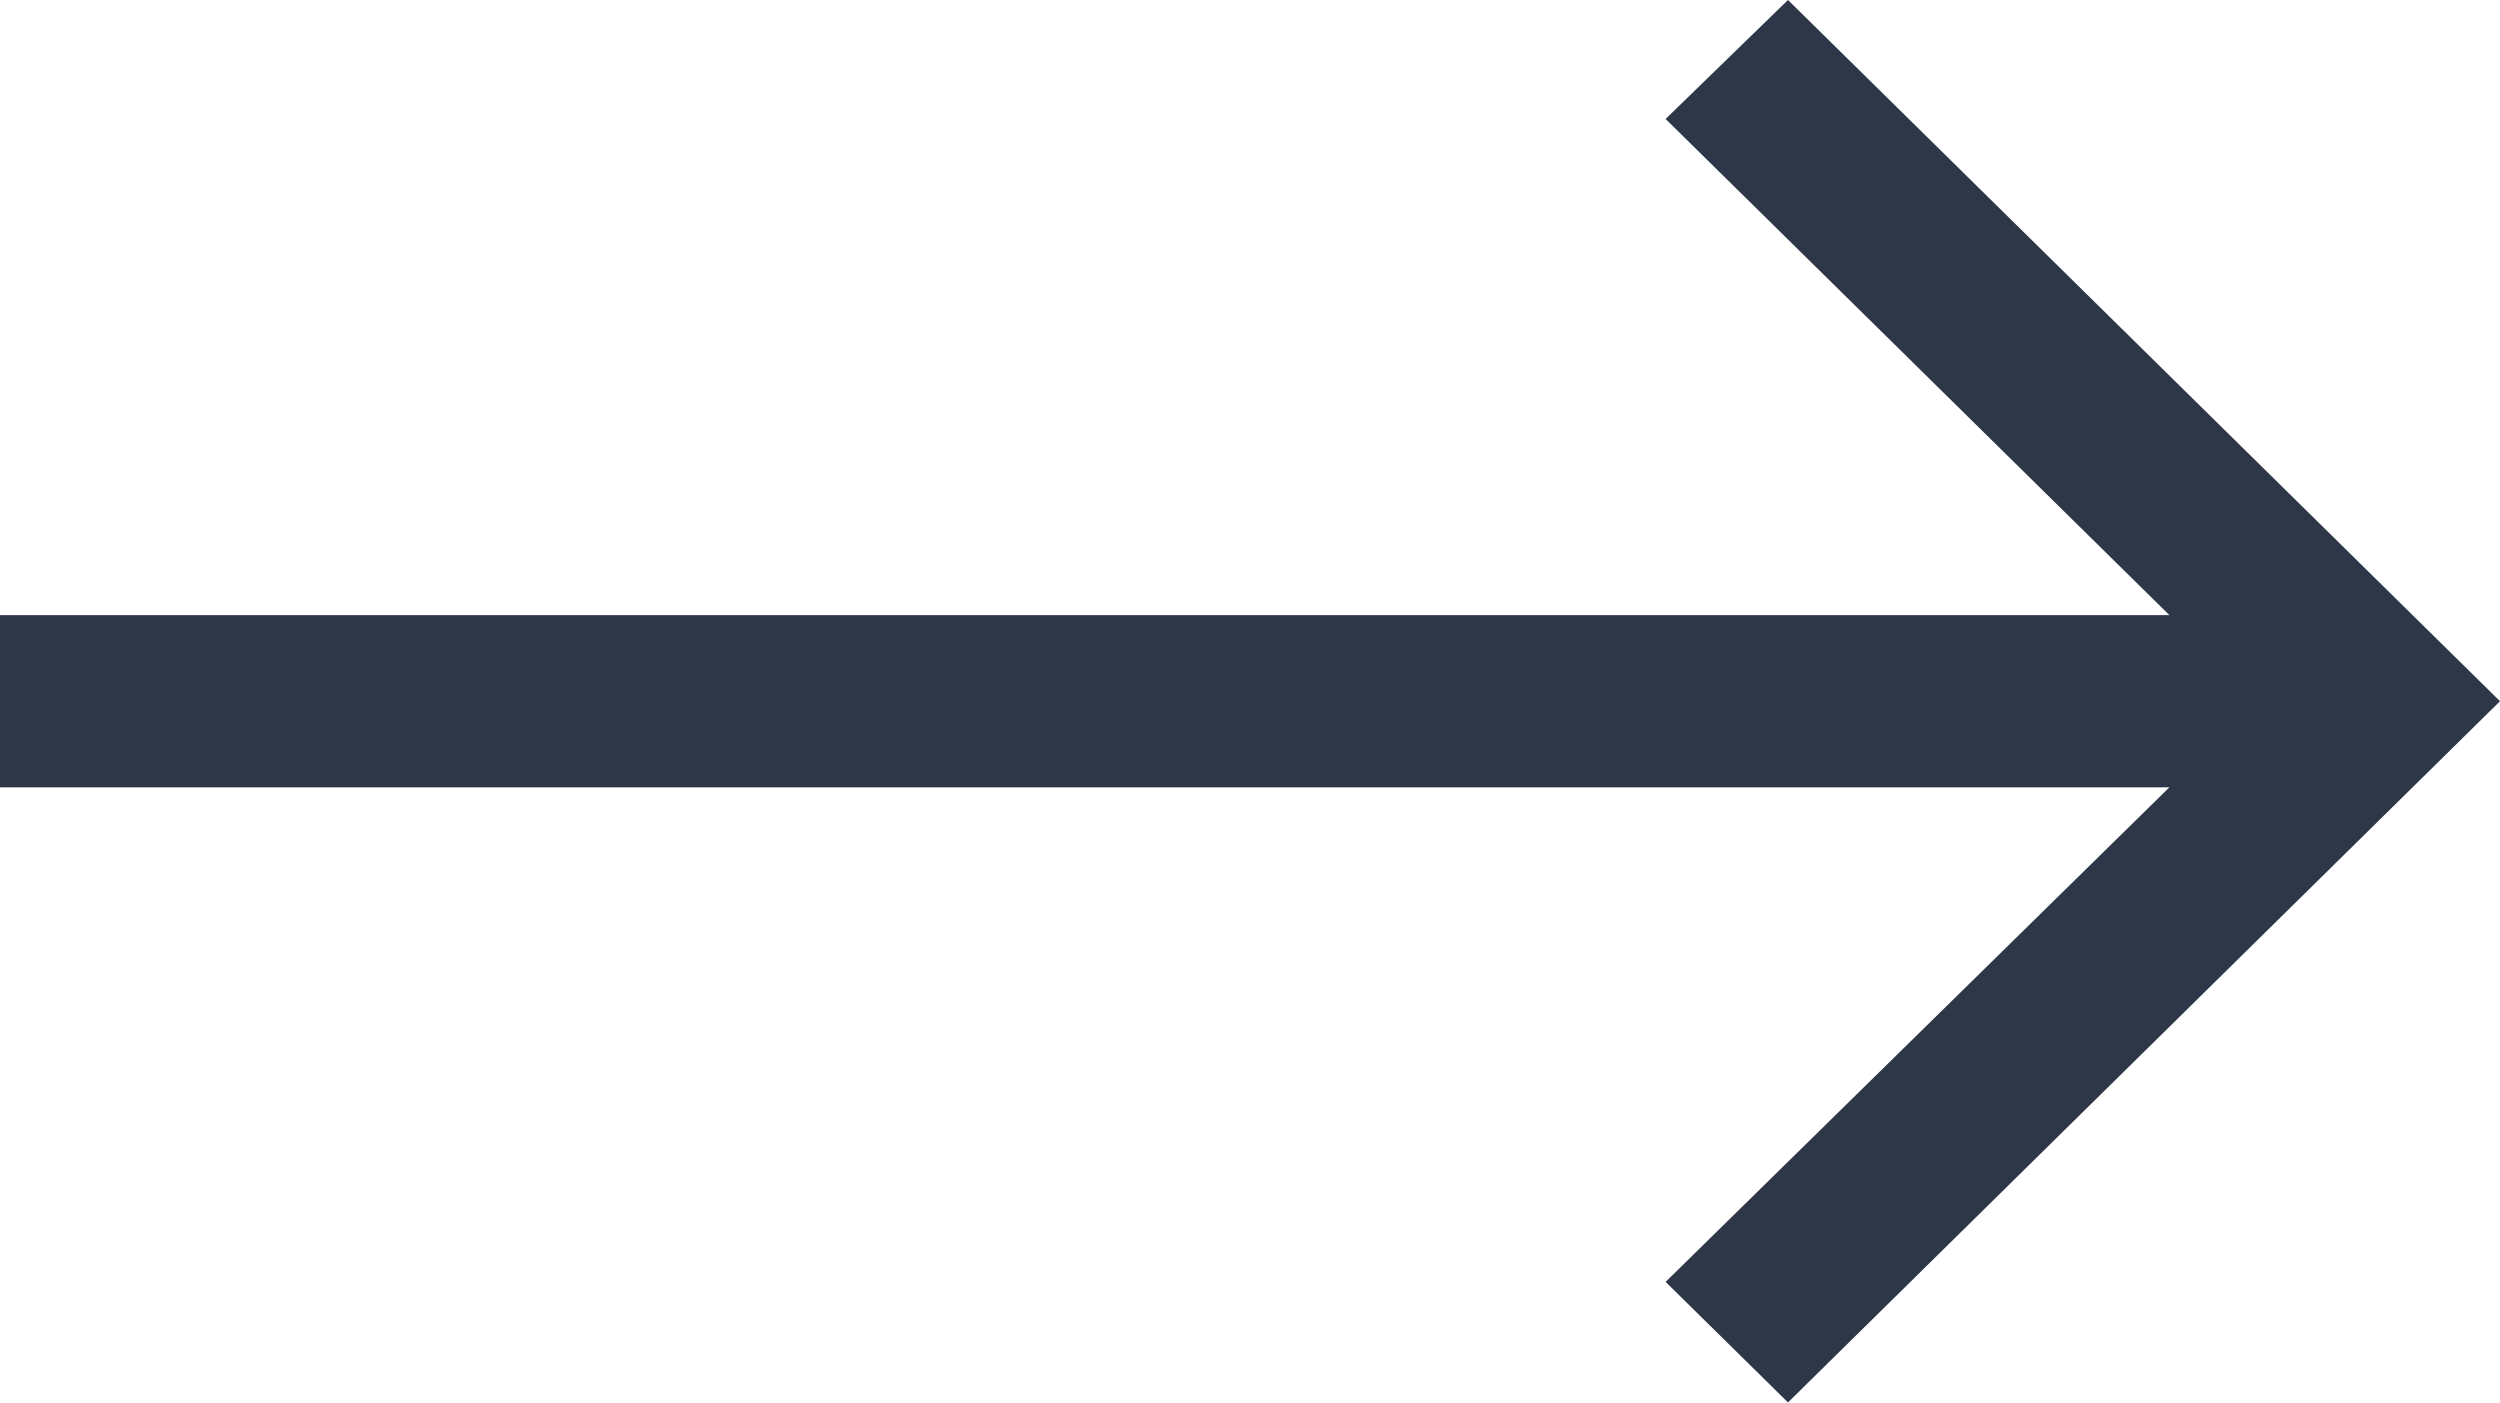
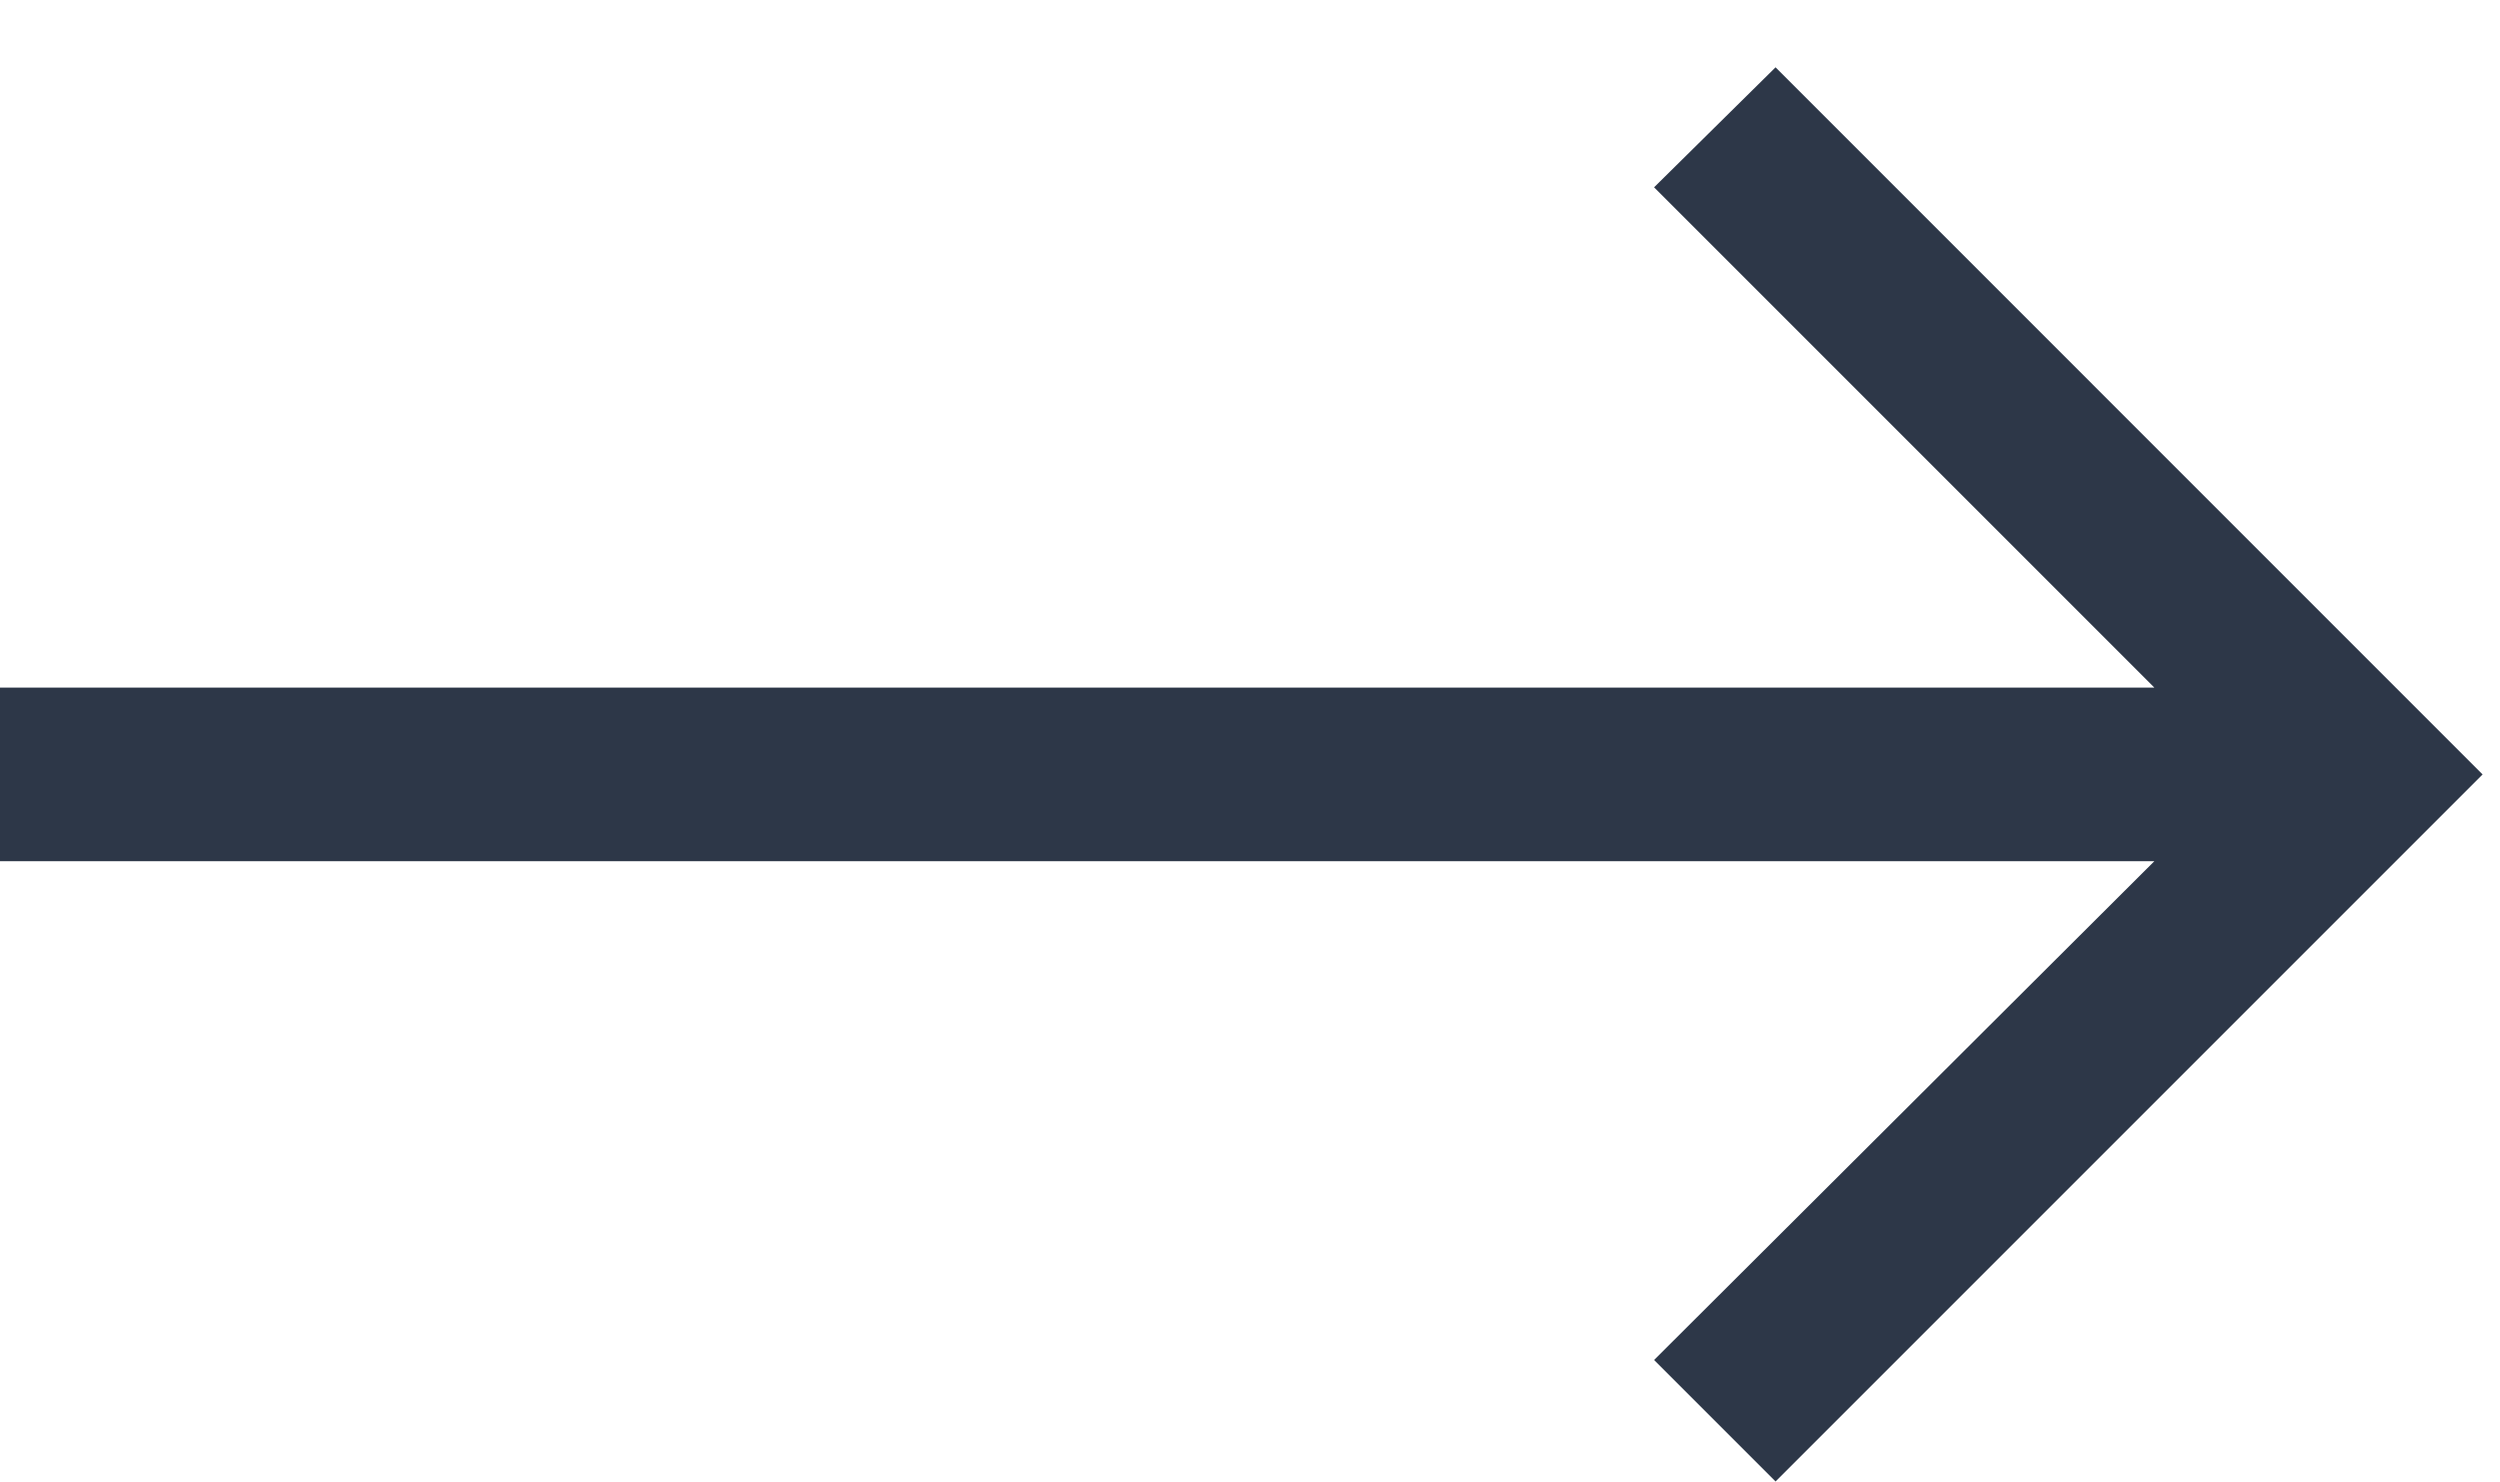
- <svg xmlns="http://www.w3.org/2000/svg" width="41" height="23" viewBox="0 0 41 23" fill="none">
-   <path d="M29.323 23L41 11.5L29.323 0L27.316 1.951L35.578 10.088L0 10.088L0 12.912L35.578 12.912L27.316 21.023L29.323 23Z" fill="#2D3748" />
+ <svg xmlns="http://www.w3.org/2000/svg" width="27" height="16" viewBox="0 0 27 16" fill="none">
+   <path d="M19.176 16L26.812 8.364L19.176 0.727L17.864 2.023L23.267 7.426H0V9.301H23.267L17.864 14.688L19.176 16Z" fill="#2D3748" />
</svg>
